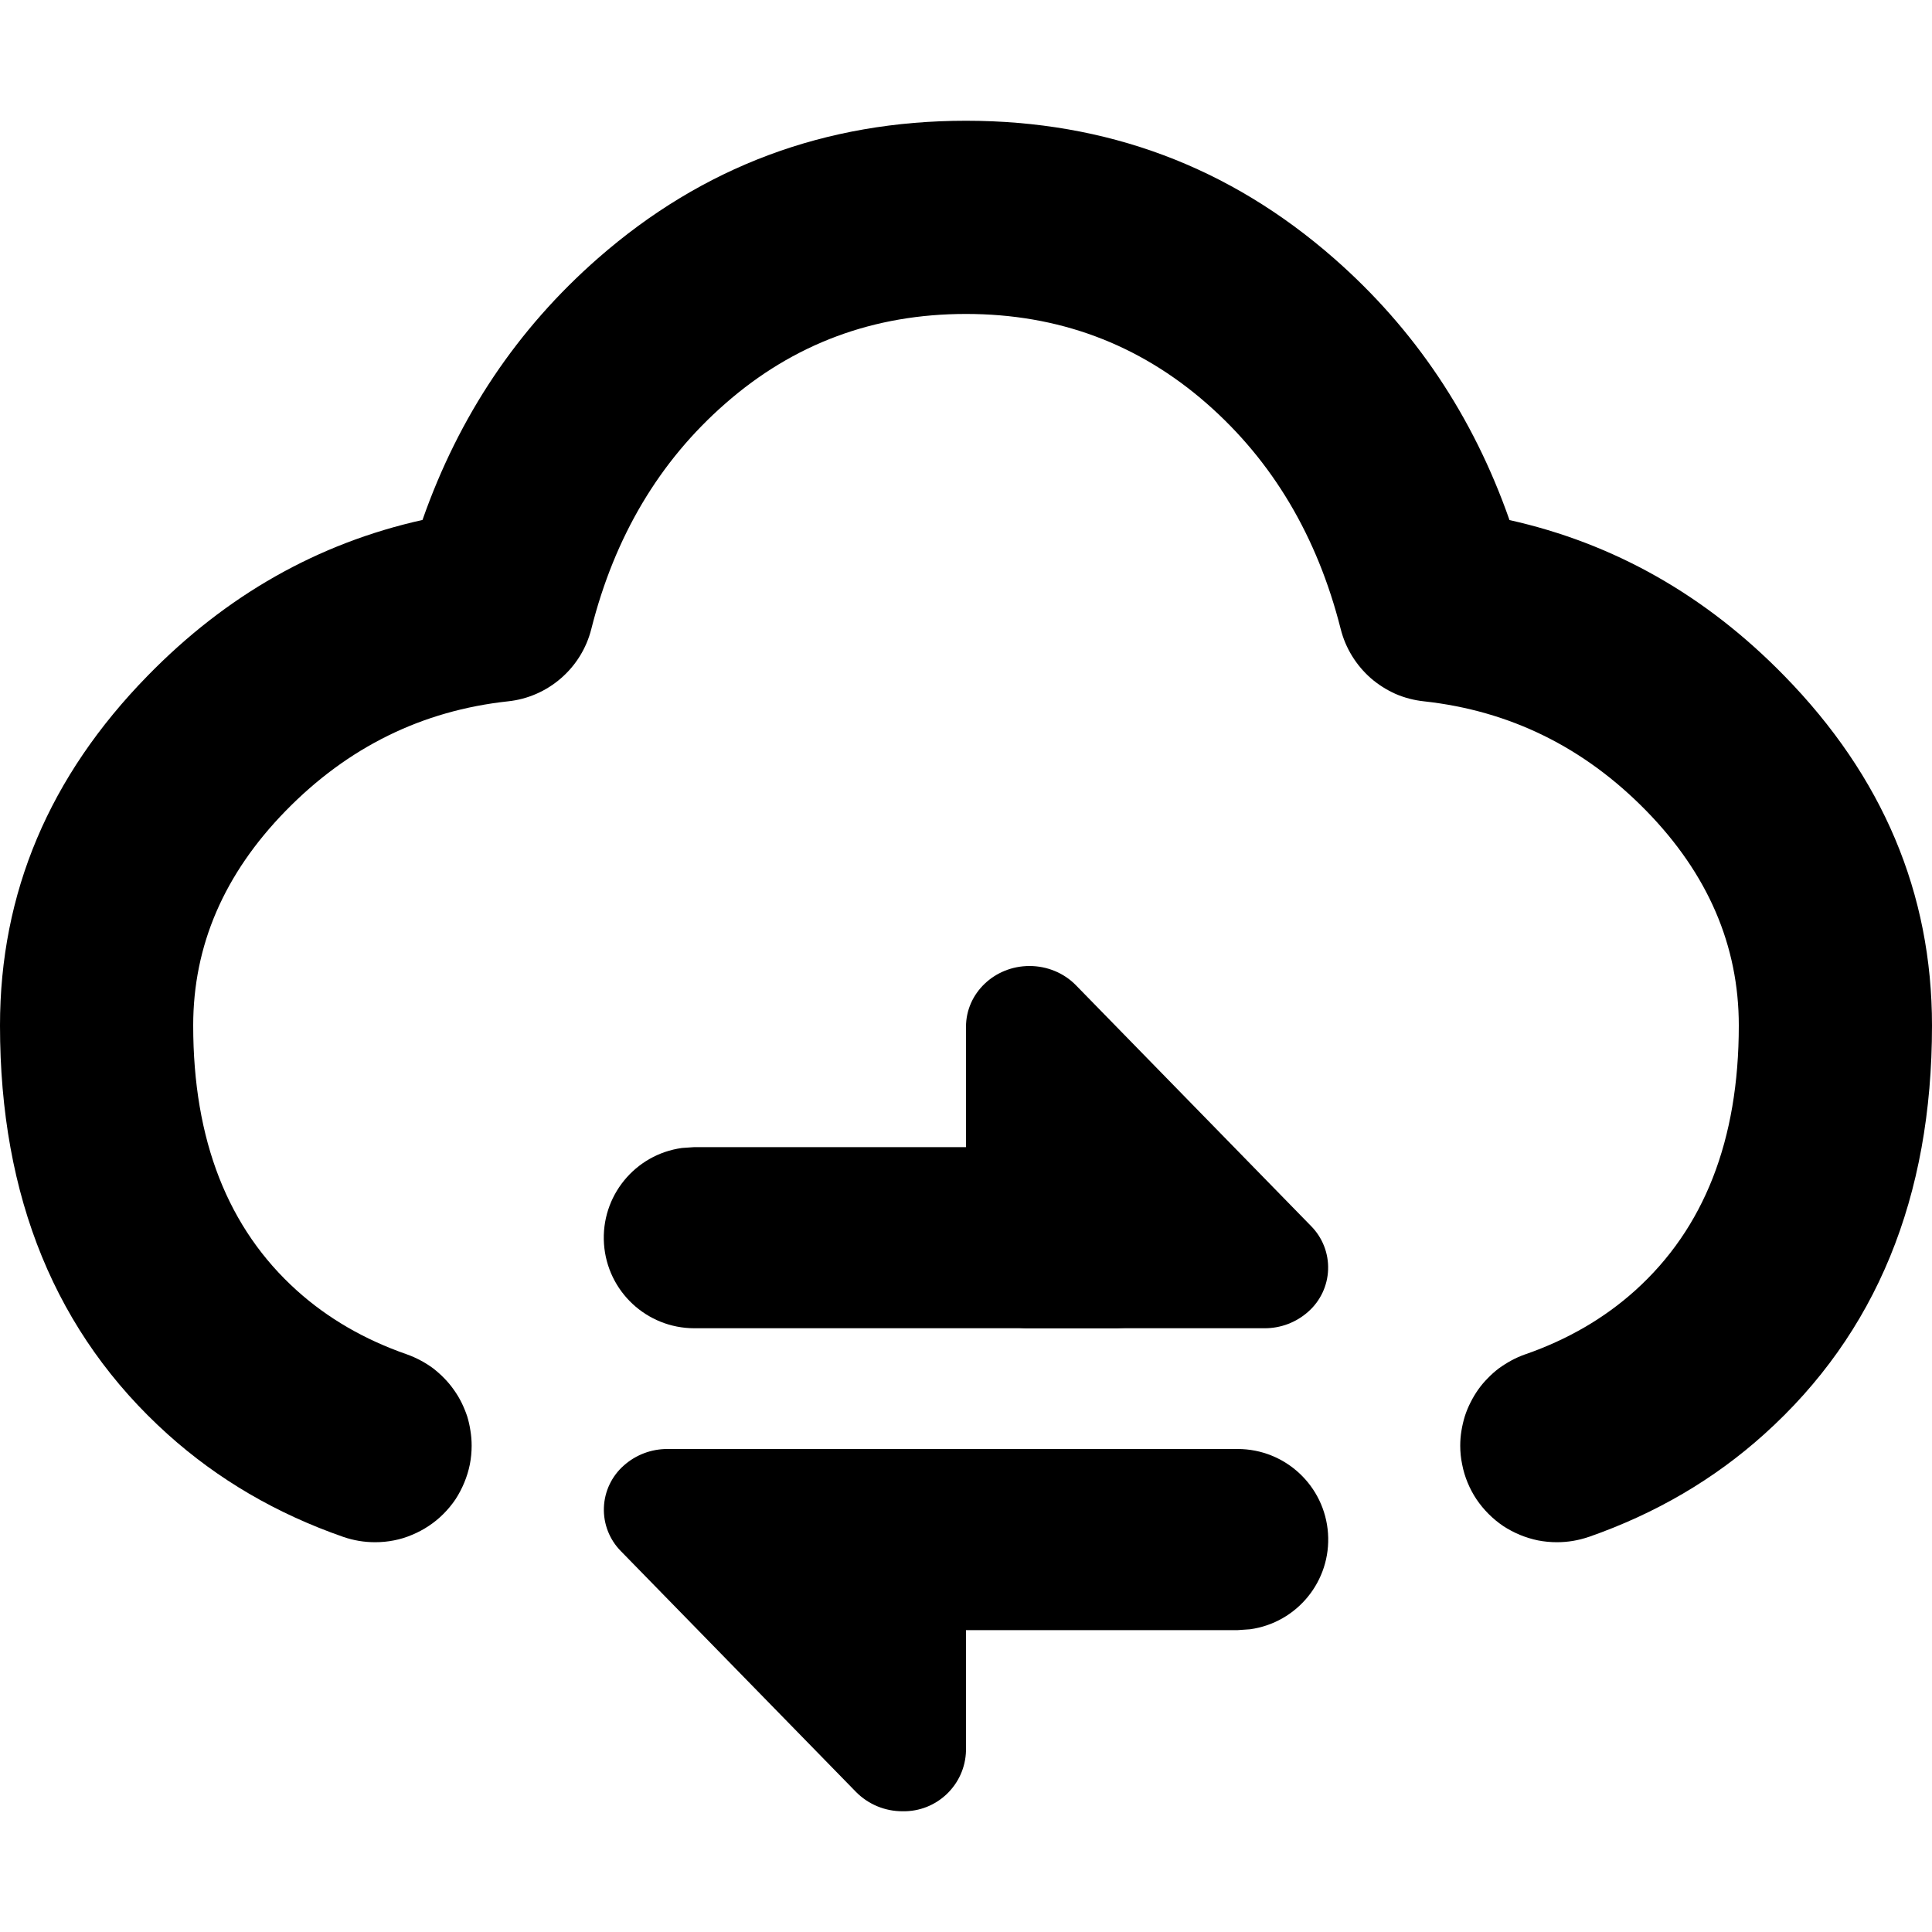
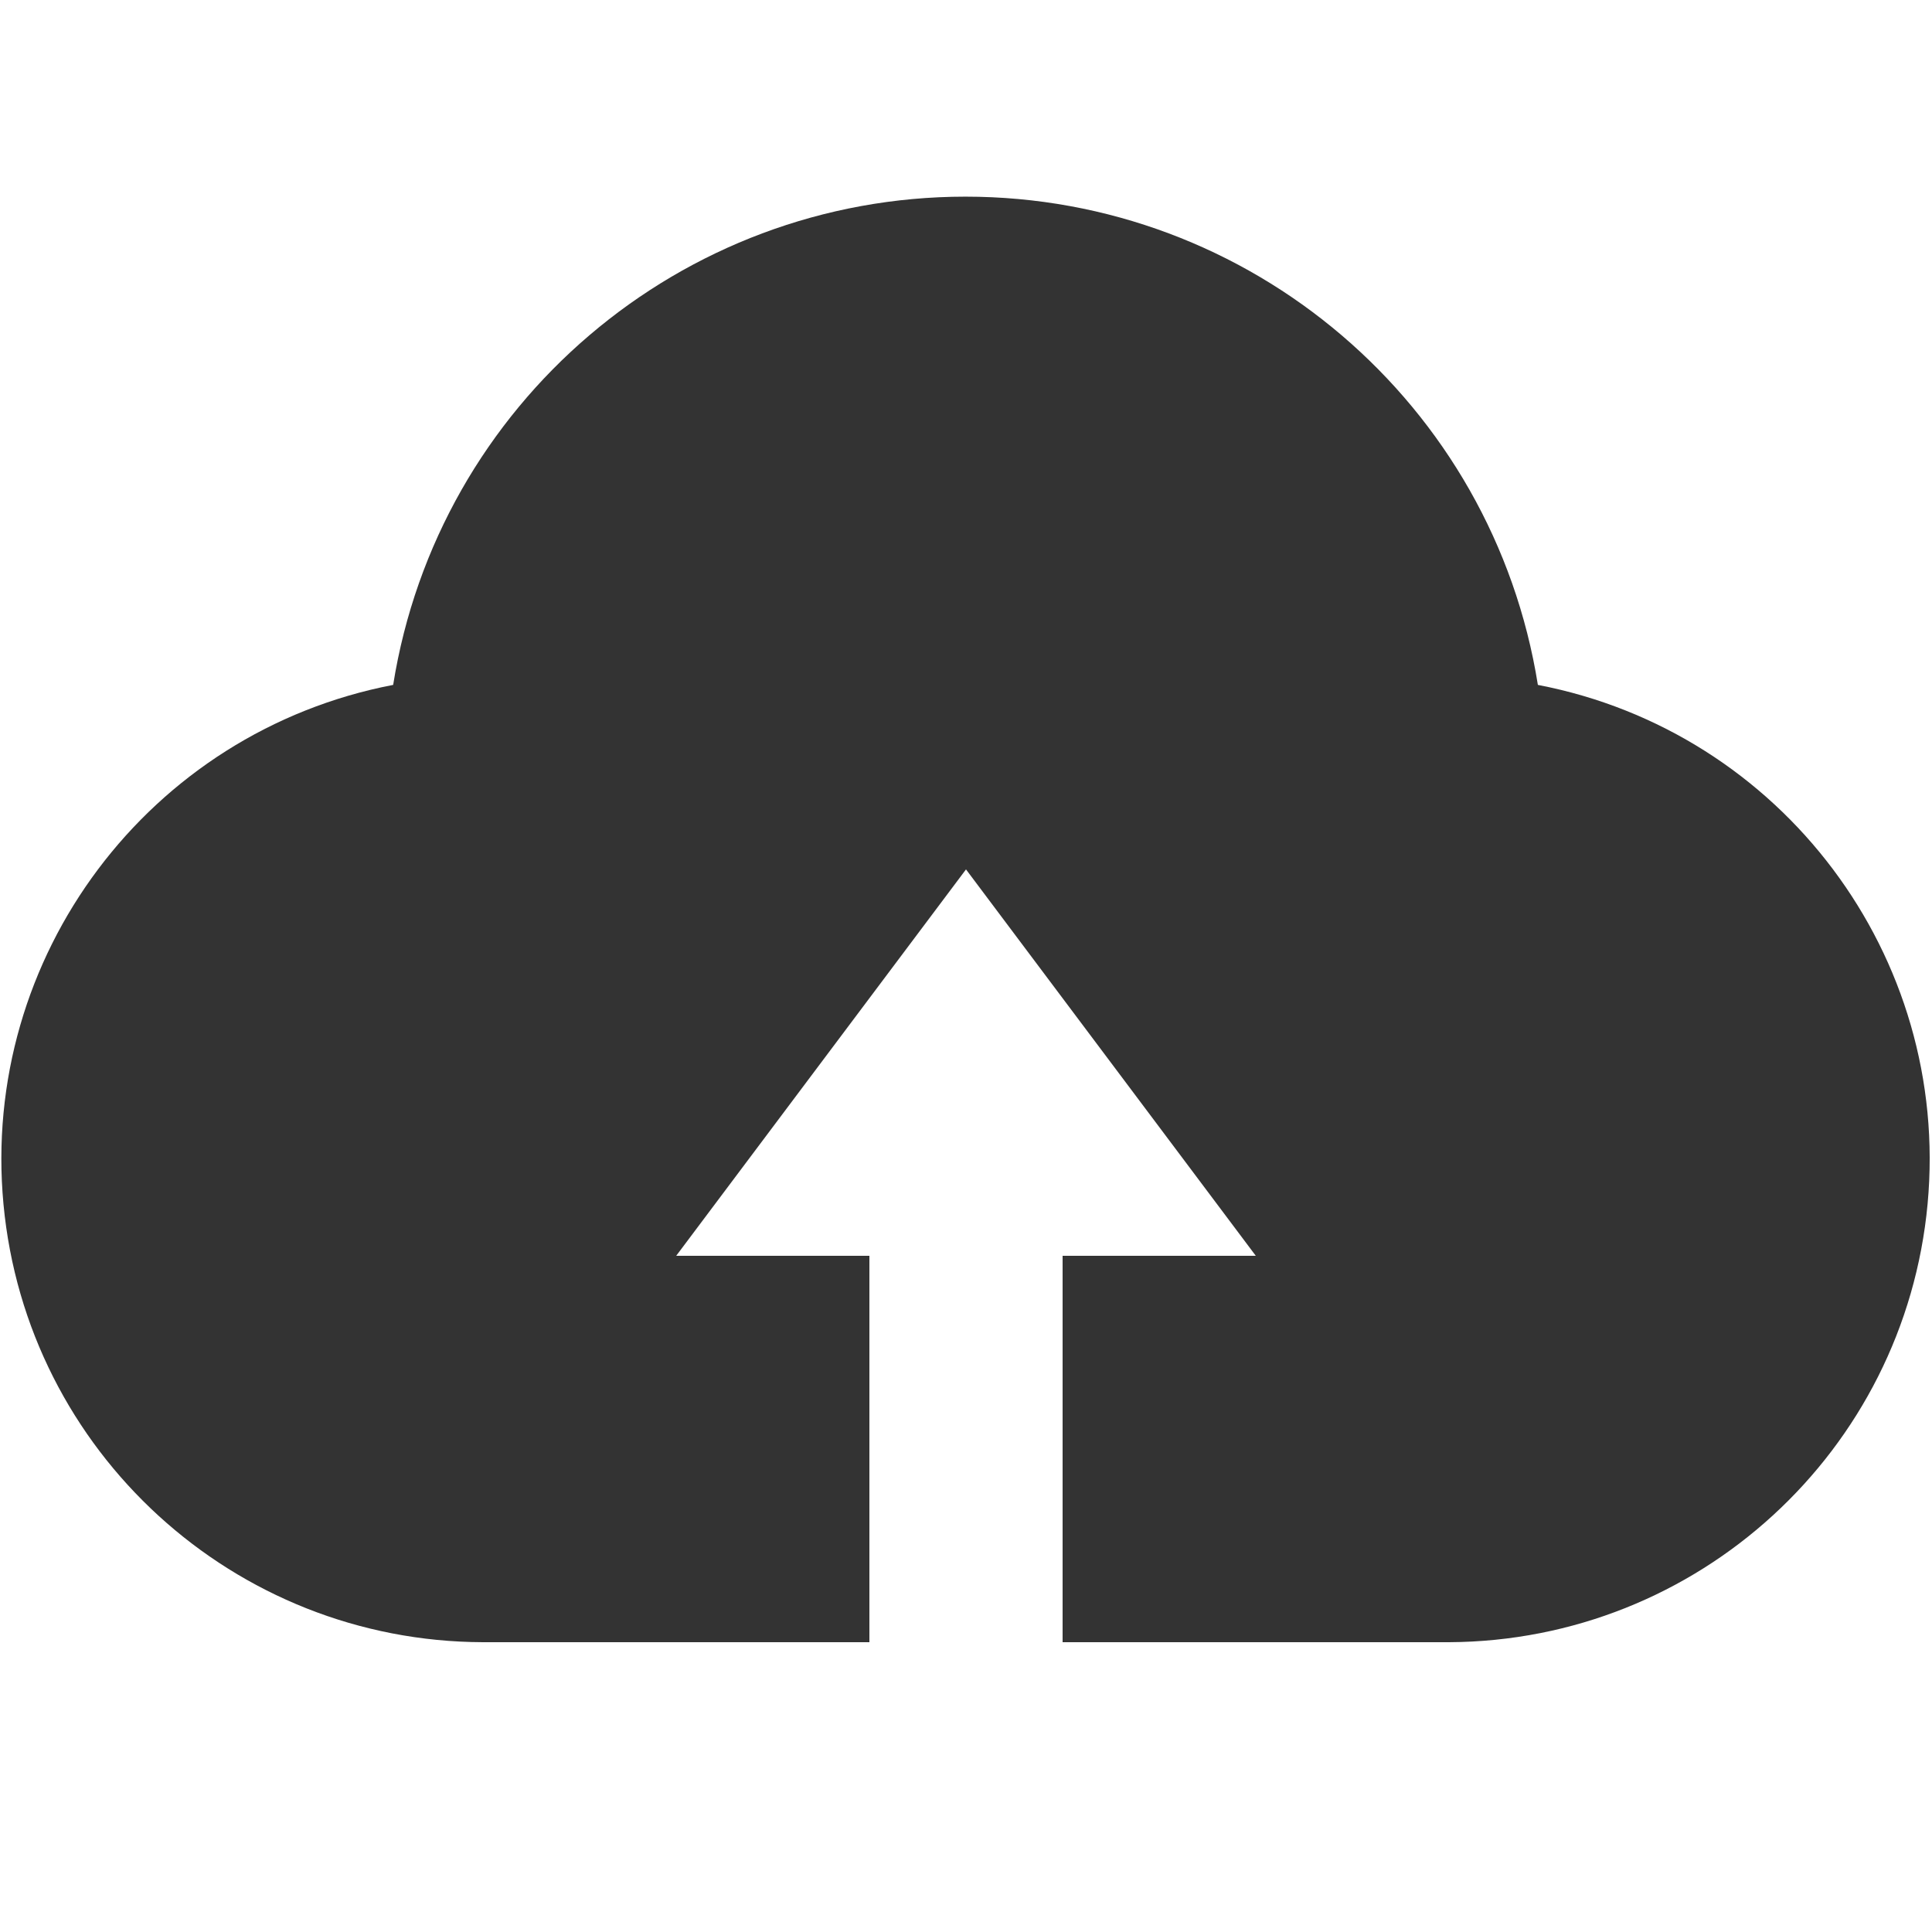
- <svg xmlns="http://www.w3.org/2000/svg" t="1751112321047" class="icon" viewBox="0 0 1024 1024" version="1.1" p-id="3085" width="200" height="200">
-   <path d="M181.952 814.592q8.192 2.816 16.832 2.816 5.12 0 9.984-0.96 4.992-0.96 9.6-2.944 4.672-1.92 8.896-4.736 4.16-2.752 7.744-6.336 3.584-3.584 6.4-7.744 2.752-4.224 4.672-8.896 1.92-4.608 2.944-9.6 0.96-4.928 0.96-9.984 0-3.968-0.64-7.872-0.576-3.904-1.728-7.68-1.28-3.776-3.008-7.296-1.792-3.584-4.096-6.784-2.24-3.2-5.056-6.08-2.752-2.816-5.888-5.248-3.2-2.368-6.72-4.224-3.456-1.856-7.232-3.2-33.664-11.712-58.176-33.728-55.04-49.472-55.04-140.544 0-63.616 49.088-113.856 49.408-50.56 117.824-57.984 7.808-0.832 14.976-3.968 7.168-3.136 13.12-8.32 5.888-5.12 9.984-11.776t6.016-14.272q18.56-73.6 71.04-119.488Q438.592 166.4 512 166.4q73.344 0 127.616 47.488 52.352 45.888 70.976 119.488 1.92 7.616 6.016 14.272 4.096 6.656 9.984 11.84 5.952 5.12 13.12 8.32 7.168 3.072 14.976 3.904 68.416 7.488 117.824 57.984 49.088 50.24 49.088 113.856 0 91.072-55.04 140.544-24.512 22.016-58.112 33.728h-0.064q-3.776 1.344-7.232 3.2-3.52 1.92-6.72 4.224-3.2 2.432-5.888 5.248-2.816 2.816-5.12 6.08-2.24 3.2-4.032 6.784-1.792 3.52-3.008 7.296-1.152 3.776-1.792 7.68-0.64 3.904-0.64 7.872 0 5.12 1.024 9.984 0.96 4.992 2.88 9.6 1.92 4.672 4.736 8.896 2.816 4.16 6.4 7.744 3.584 3.584 7.744 6.4 4.224 2.752 8.832 4.672 4.672 1.92 9.6 2.944 4.992 0.96 10.048 0.96 8.64 0 16.832-2.816h0.064q53.12-18.56 92.928-54.4Q1024 680.256 1024 543.616q0-105.344-78.272-185.408-62.464-64-145.664-82.56-28.928-82.56-92.992-138.688Q623.872 64 512 64T316.928 136.896q-64.064 56.128-92.992 138.688-83.2 18.56-145.664 82.56Q0 438.144 0 543.552q0 136.704 88.96 216.704 39.872 35.84 92.992 54.336z" p-id="3086" />
-   <path d="M570.304 522.24l124.608 127.616a31.232 31.232 0 0 1-1.6 45.44 34.56 34.56 0 0 1-23.04 8.704H545.728A32.96 32.96 0 0 1 512 671.808V544.192C512 526.4 527.104 512 545.664 512c9.344 0 18.304 3.712 24.64 10.24z" p-id="3087" />
-   <path d="M592 608a48 48 0 0 1 6.528 95.552L592 704h-224a48 48 0 0 1-6.528-95.552L368 608h224z" p-id="3088" />
-   <path d="M453.696 949.76l-124.608-127.616a31.232 31.232 0 0 1 1.6-45.44 34.56 34.56 0 0 1 23.04-8.704h124.608c18.56 0 33.664 14.4 33.664 32.192v127.616a32.96 32.96 0 0 1-33.664 32.192 34.432 34.432 0 0 1-24.64-10.24z" p-id="3089" />
-   <path d="M432 864a48 48 0 0 1-6.528-95.552L432 768h224a48 48 0 0 1 6.528 95.552l-6.528 0.448h-224z" p-id="3090" />
+ <svg xmlns="http://www.w3.org/2000/svg" t="1752821340190" class="icon" viewBox="0 0 1024 1024" version="1.1" p-id="5025" width="128" height="128">
+   <path d="M815.104 363.008a307.2 307.2 0 0 0-606.72 0A256 256 0 0 0 256 870.4h204.8v-204.8H358.4l153.6-204.8 153.6 204.8h-102.4v204.8h204.8a256 256 0 0 0 47.104-507.392z" fill="#333333" p-id="5026" />
</svg>
